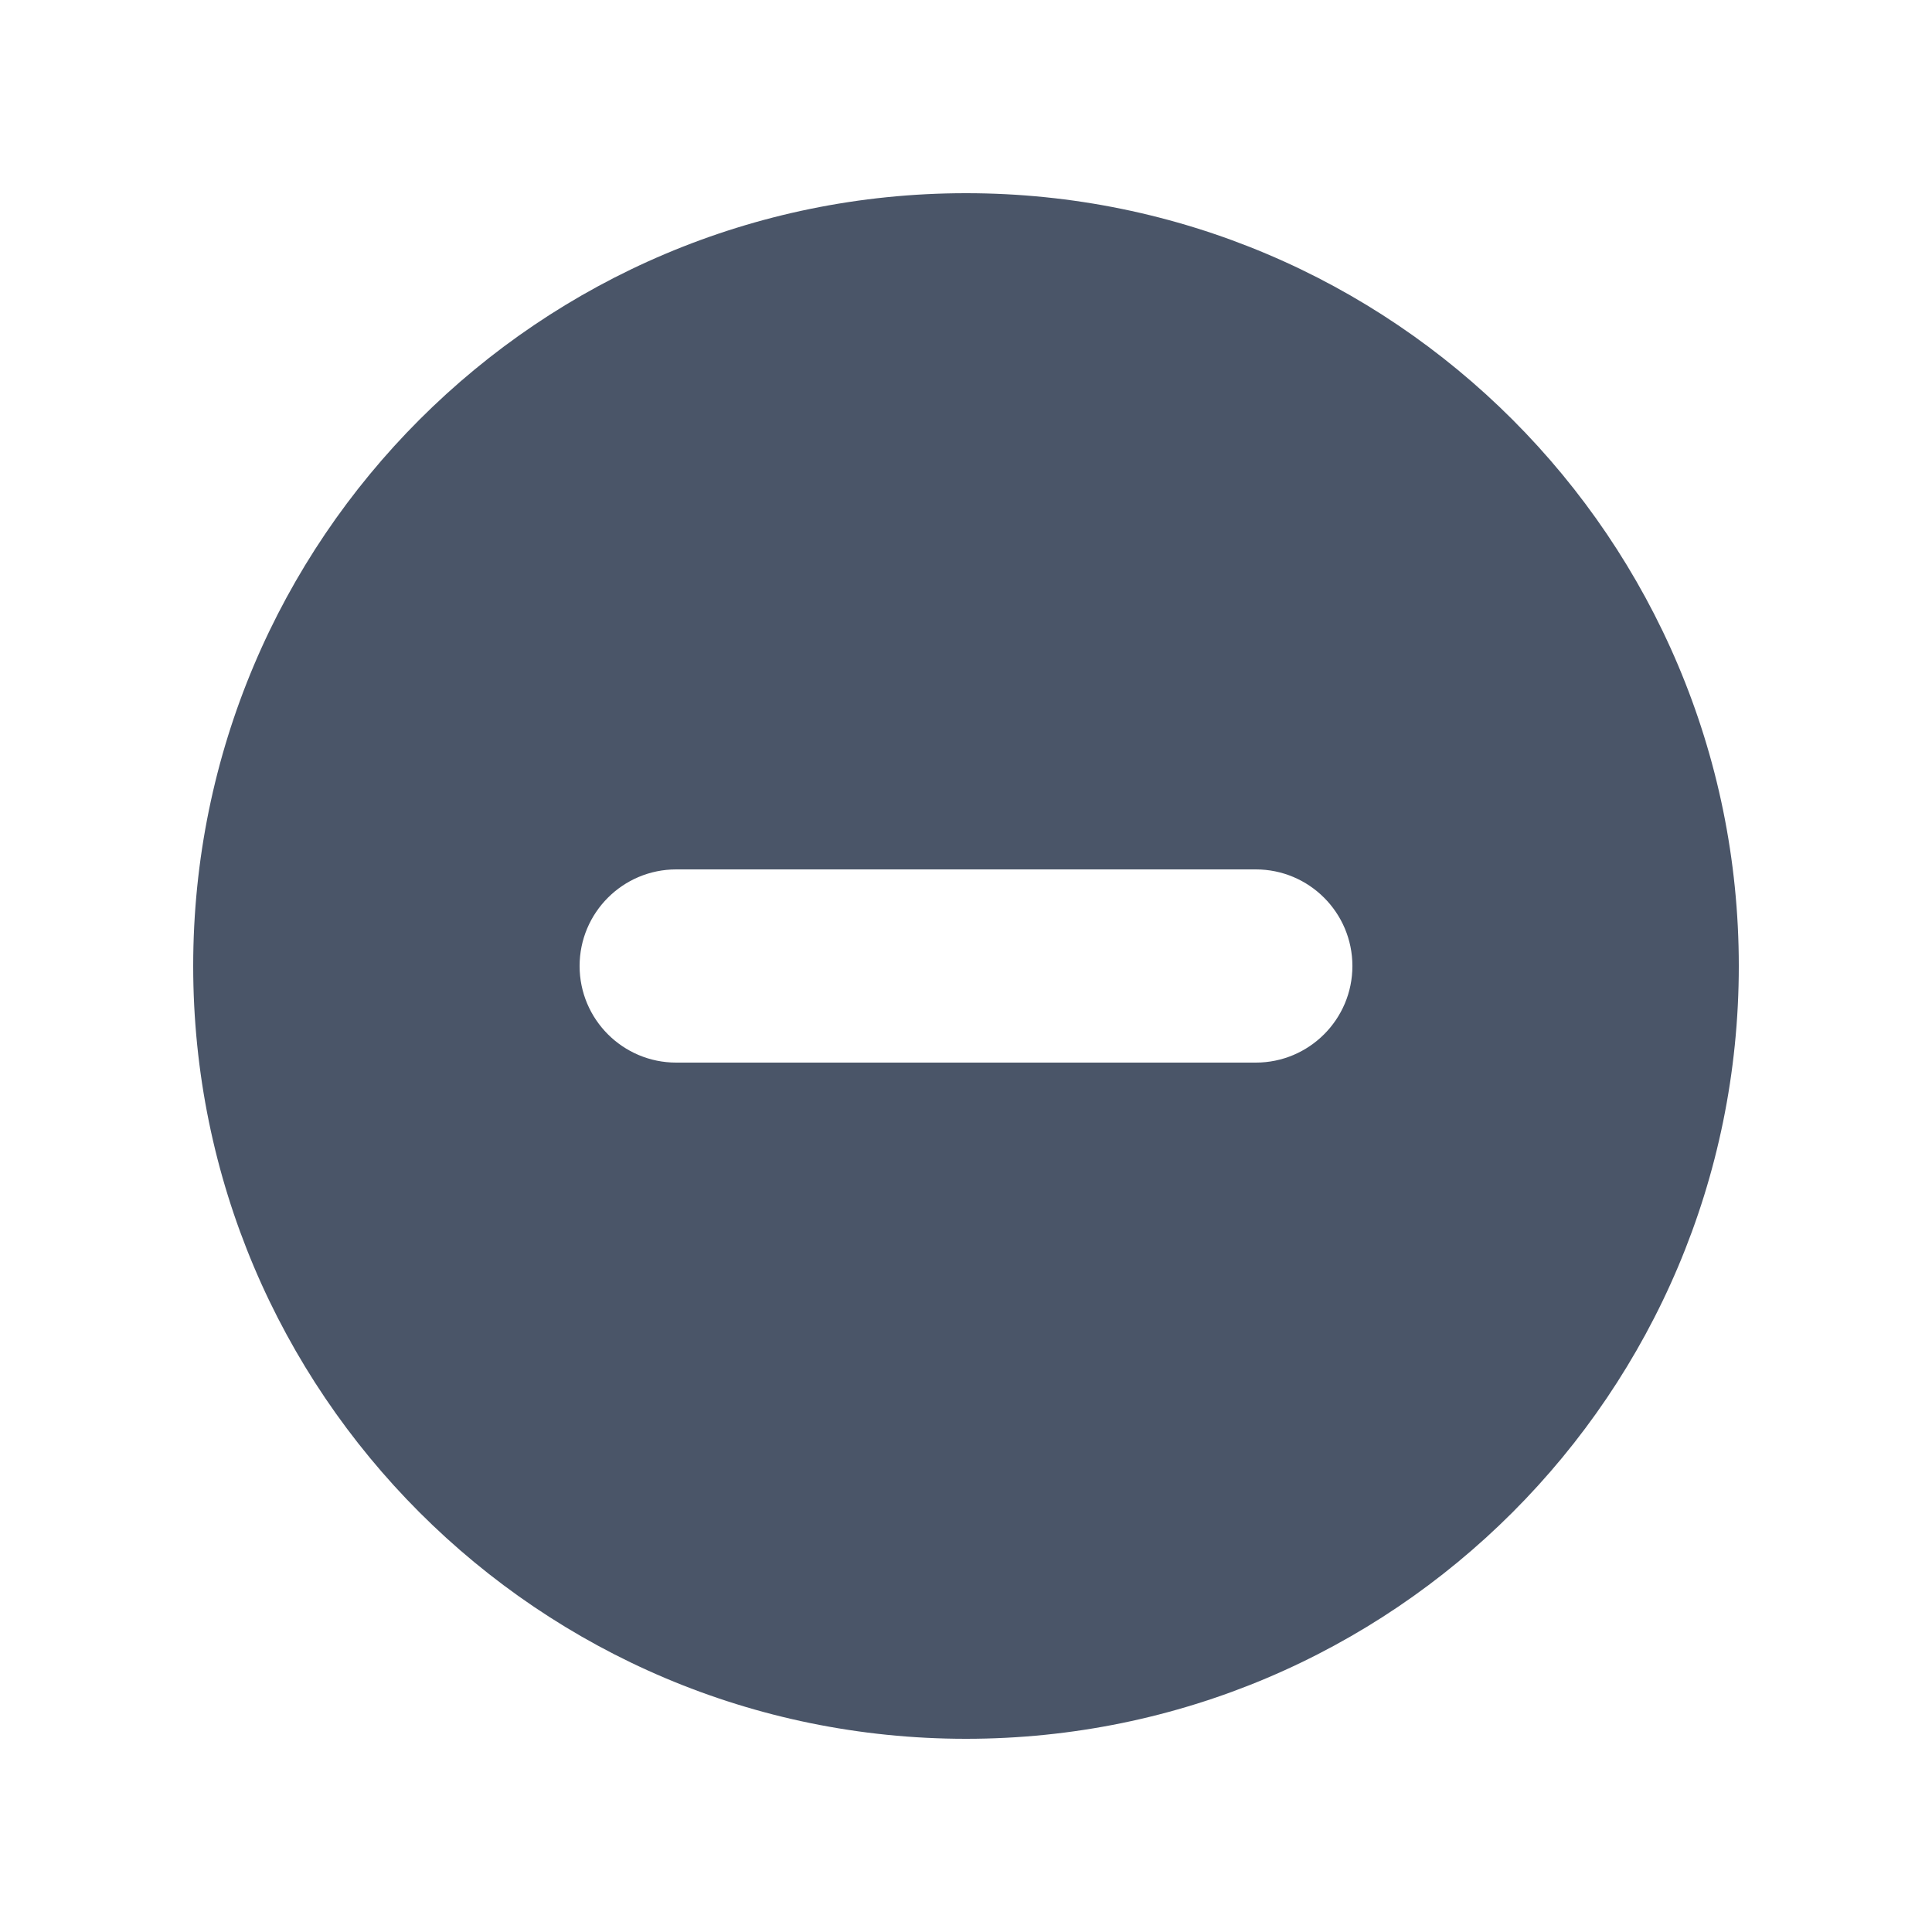
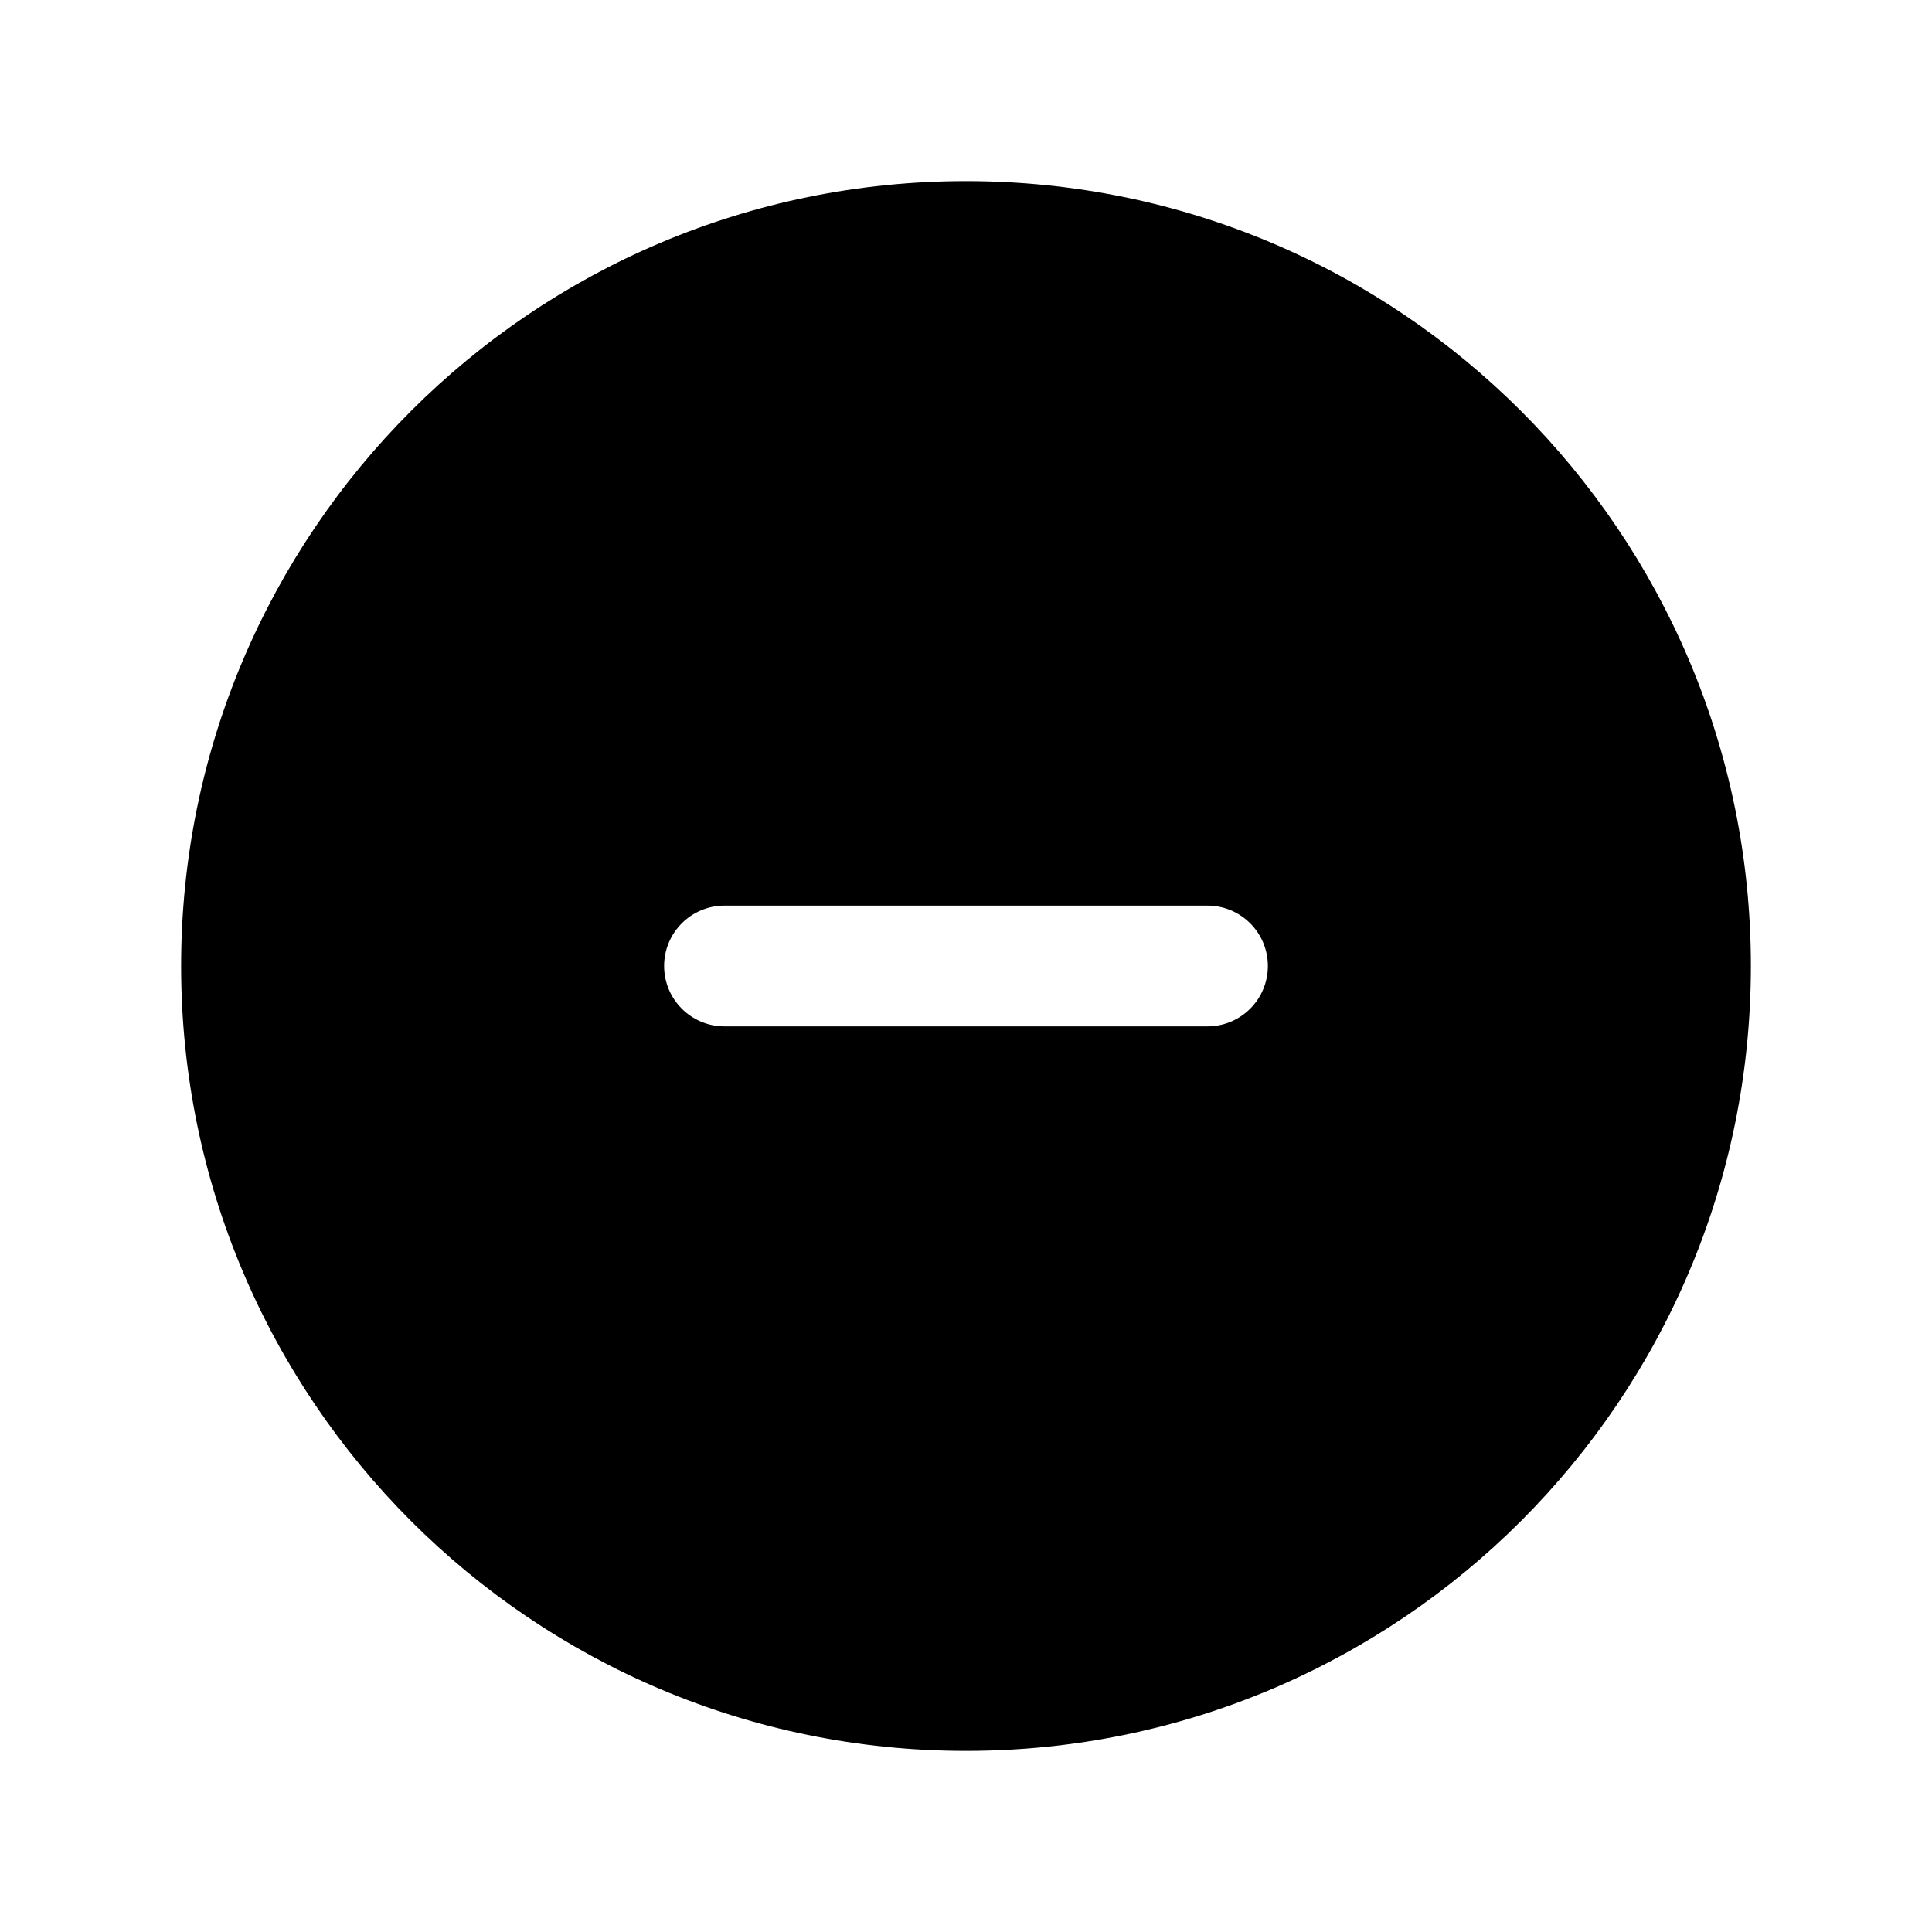
- <svg xmlns="http://www.w3.org/2000/svg" width="20" height="20" viewBox="0 0 20 20" fill="none">
-   <path fill-rule="evenodd" clip-rule="evenodd" d="M10 18C14.418 18 18 14.418 18 10C18 5.582 14.418 2 10 2C5.582 2 2 5.582 2 10C2 14.418 5.582 18 10 18ZM7 9C6.448 9 6 9.448 6 10C6 10.552 6.448 11 7 11H13C13.552 11 14 10.552 14 10C14 9.448 13.552 9 13 9H7Z" fill="#4A5568" />
+ <svg xmlns="http://www.w3.org/2000/svg" viewBox="0 0 24 24" fill="currentColor" aria-hidden="true">
+   <path fill-rule="evenodd" d="M12 2.25c-5.385 0-9.75 4.365-9.75 9.75s4.365 9.75 9.75 9.75 9.75-4.365 9.75-9.75S17.385 2.25 12 2.25zm3 10.5a.75.75 0 000-1.5H9a.75.75 0 000 1.5h6z" clip-rule="evenodd" />
</svg>
